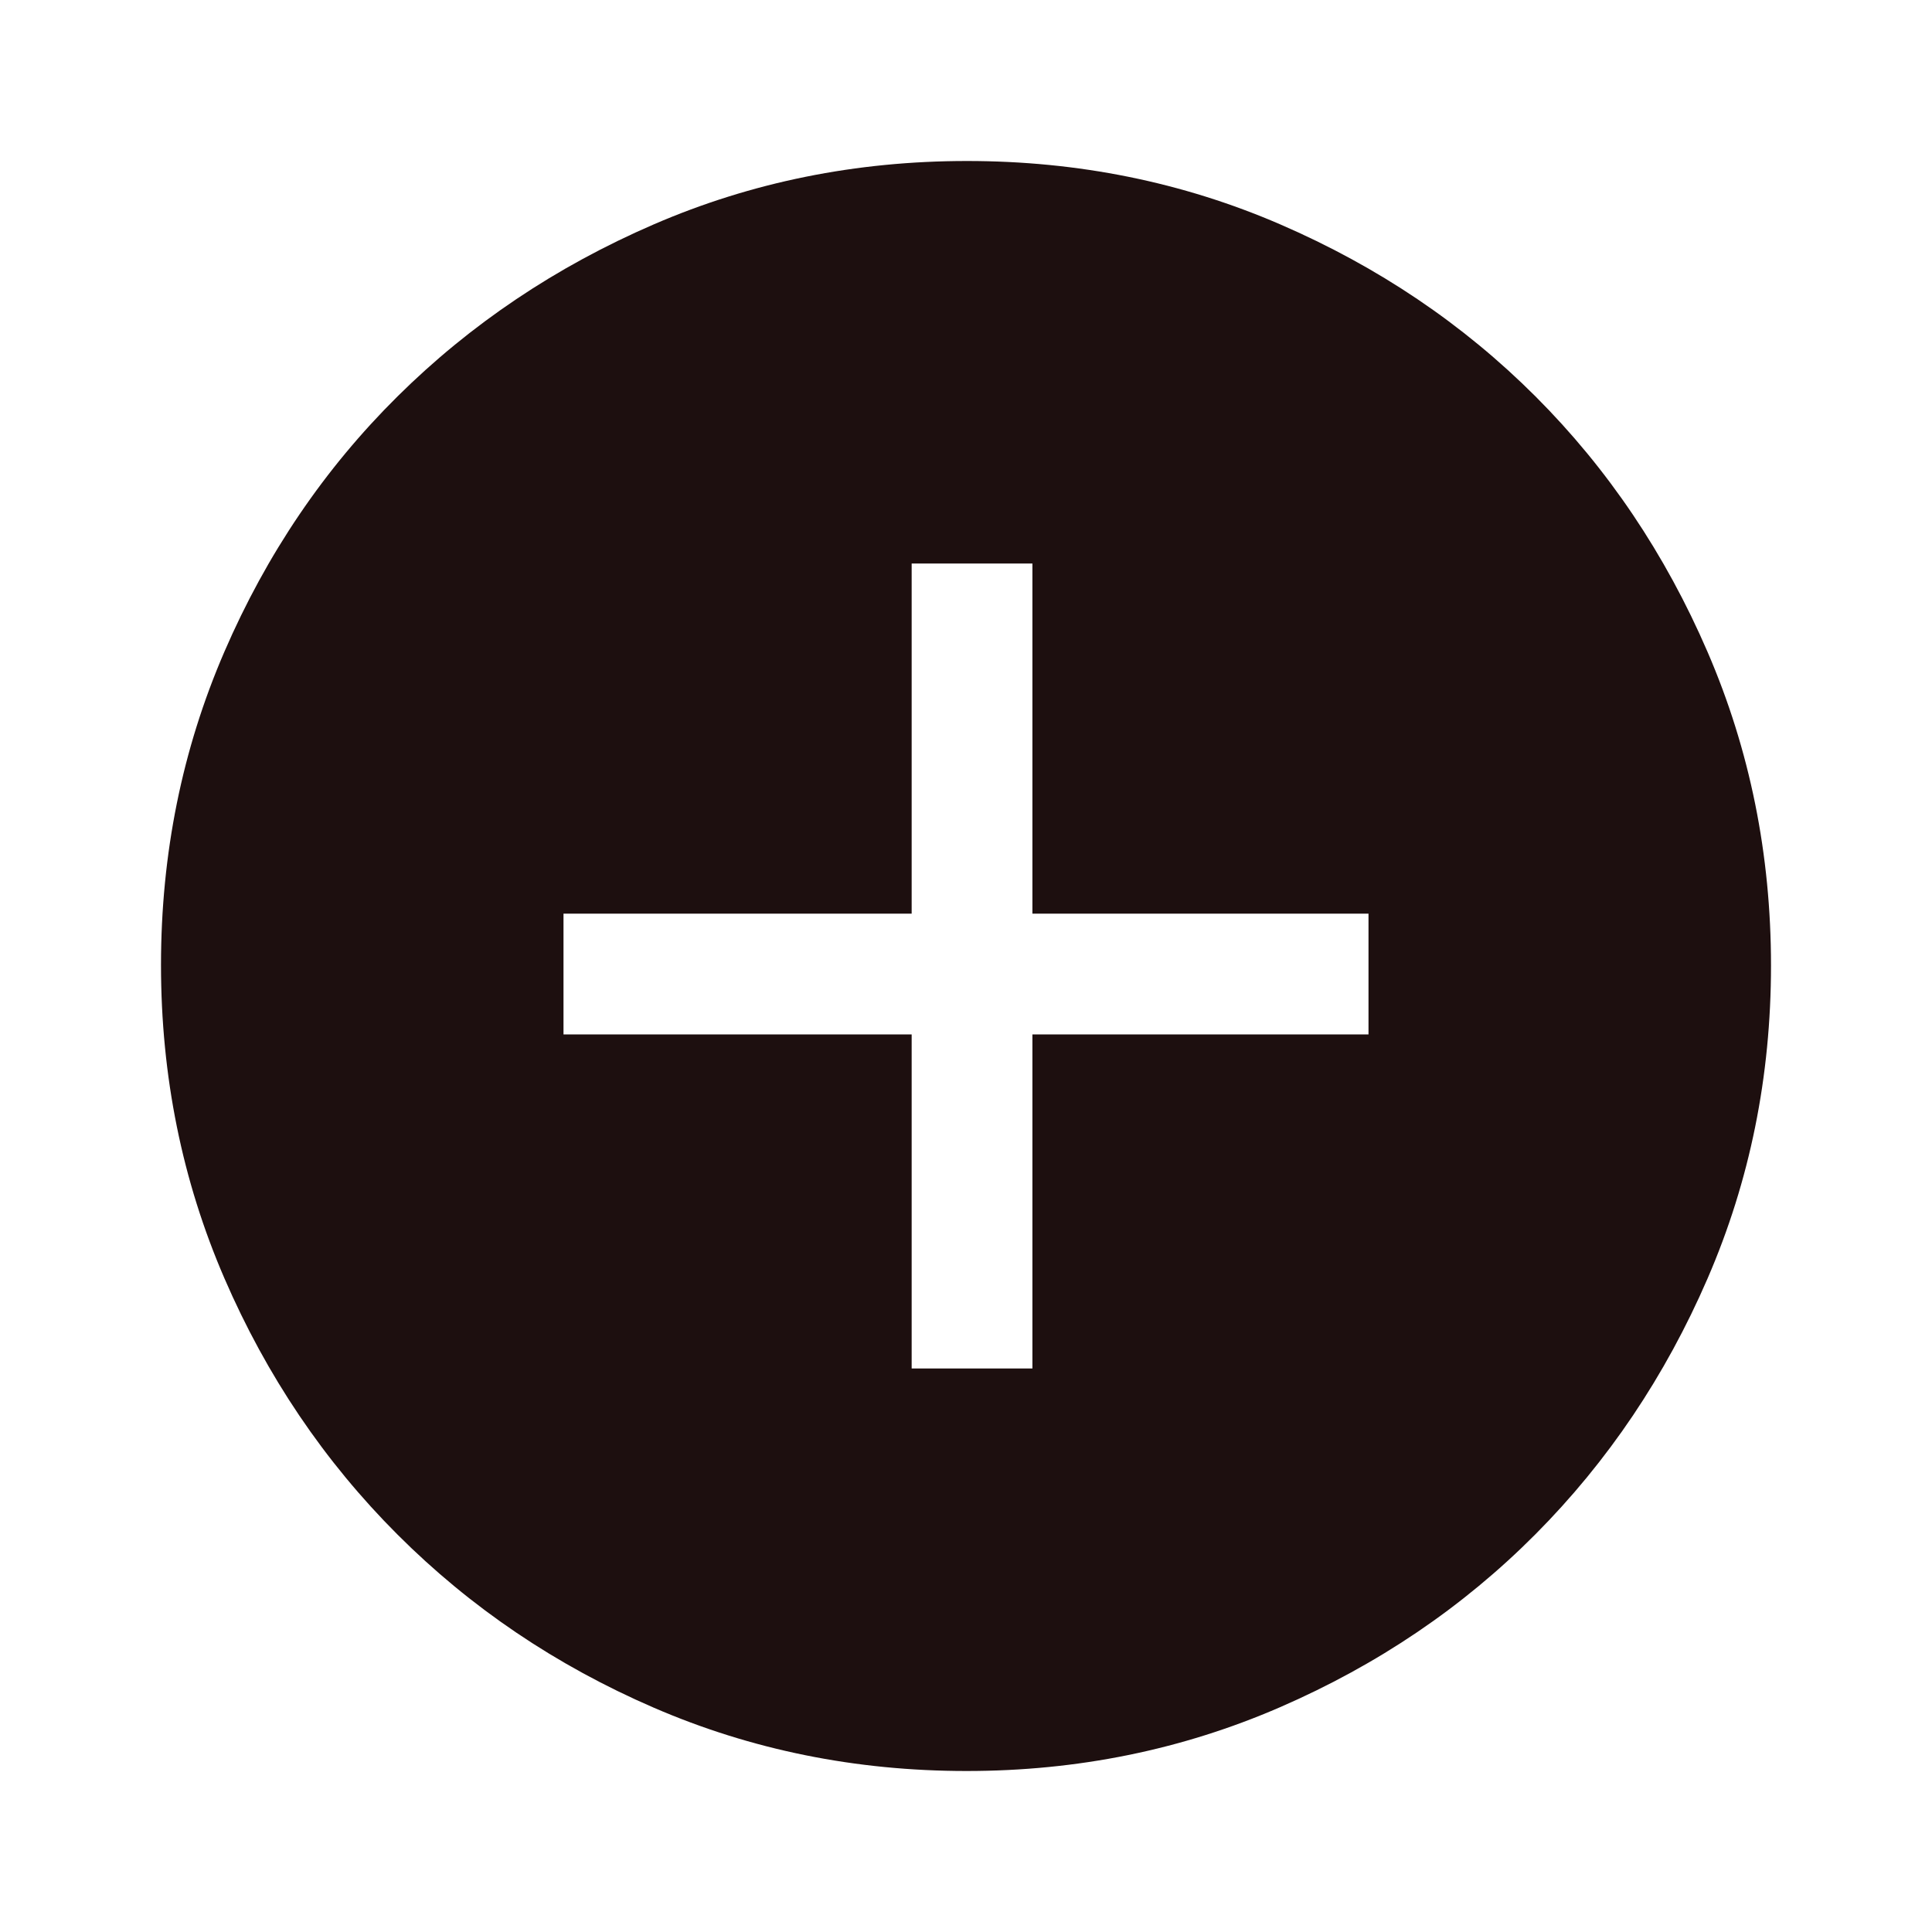
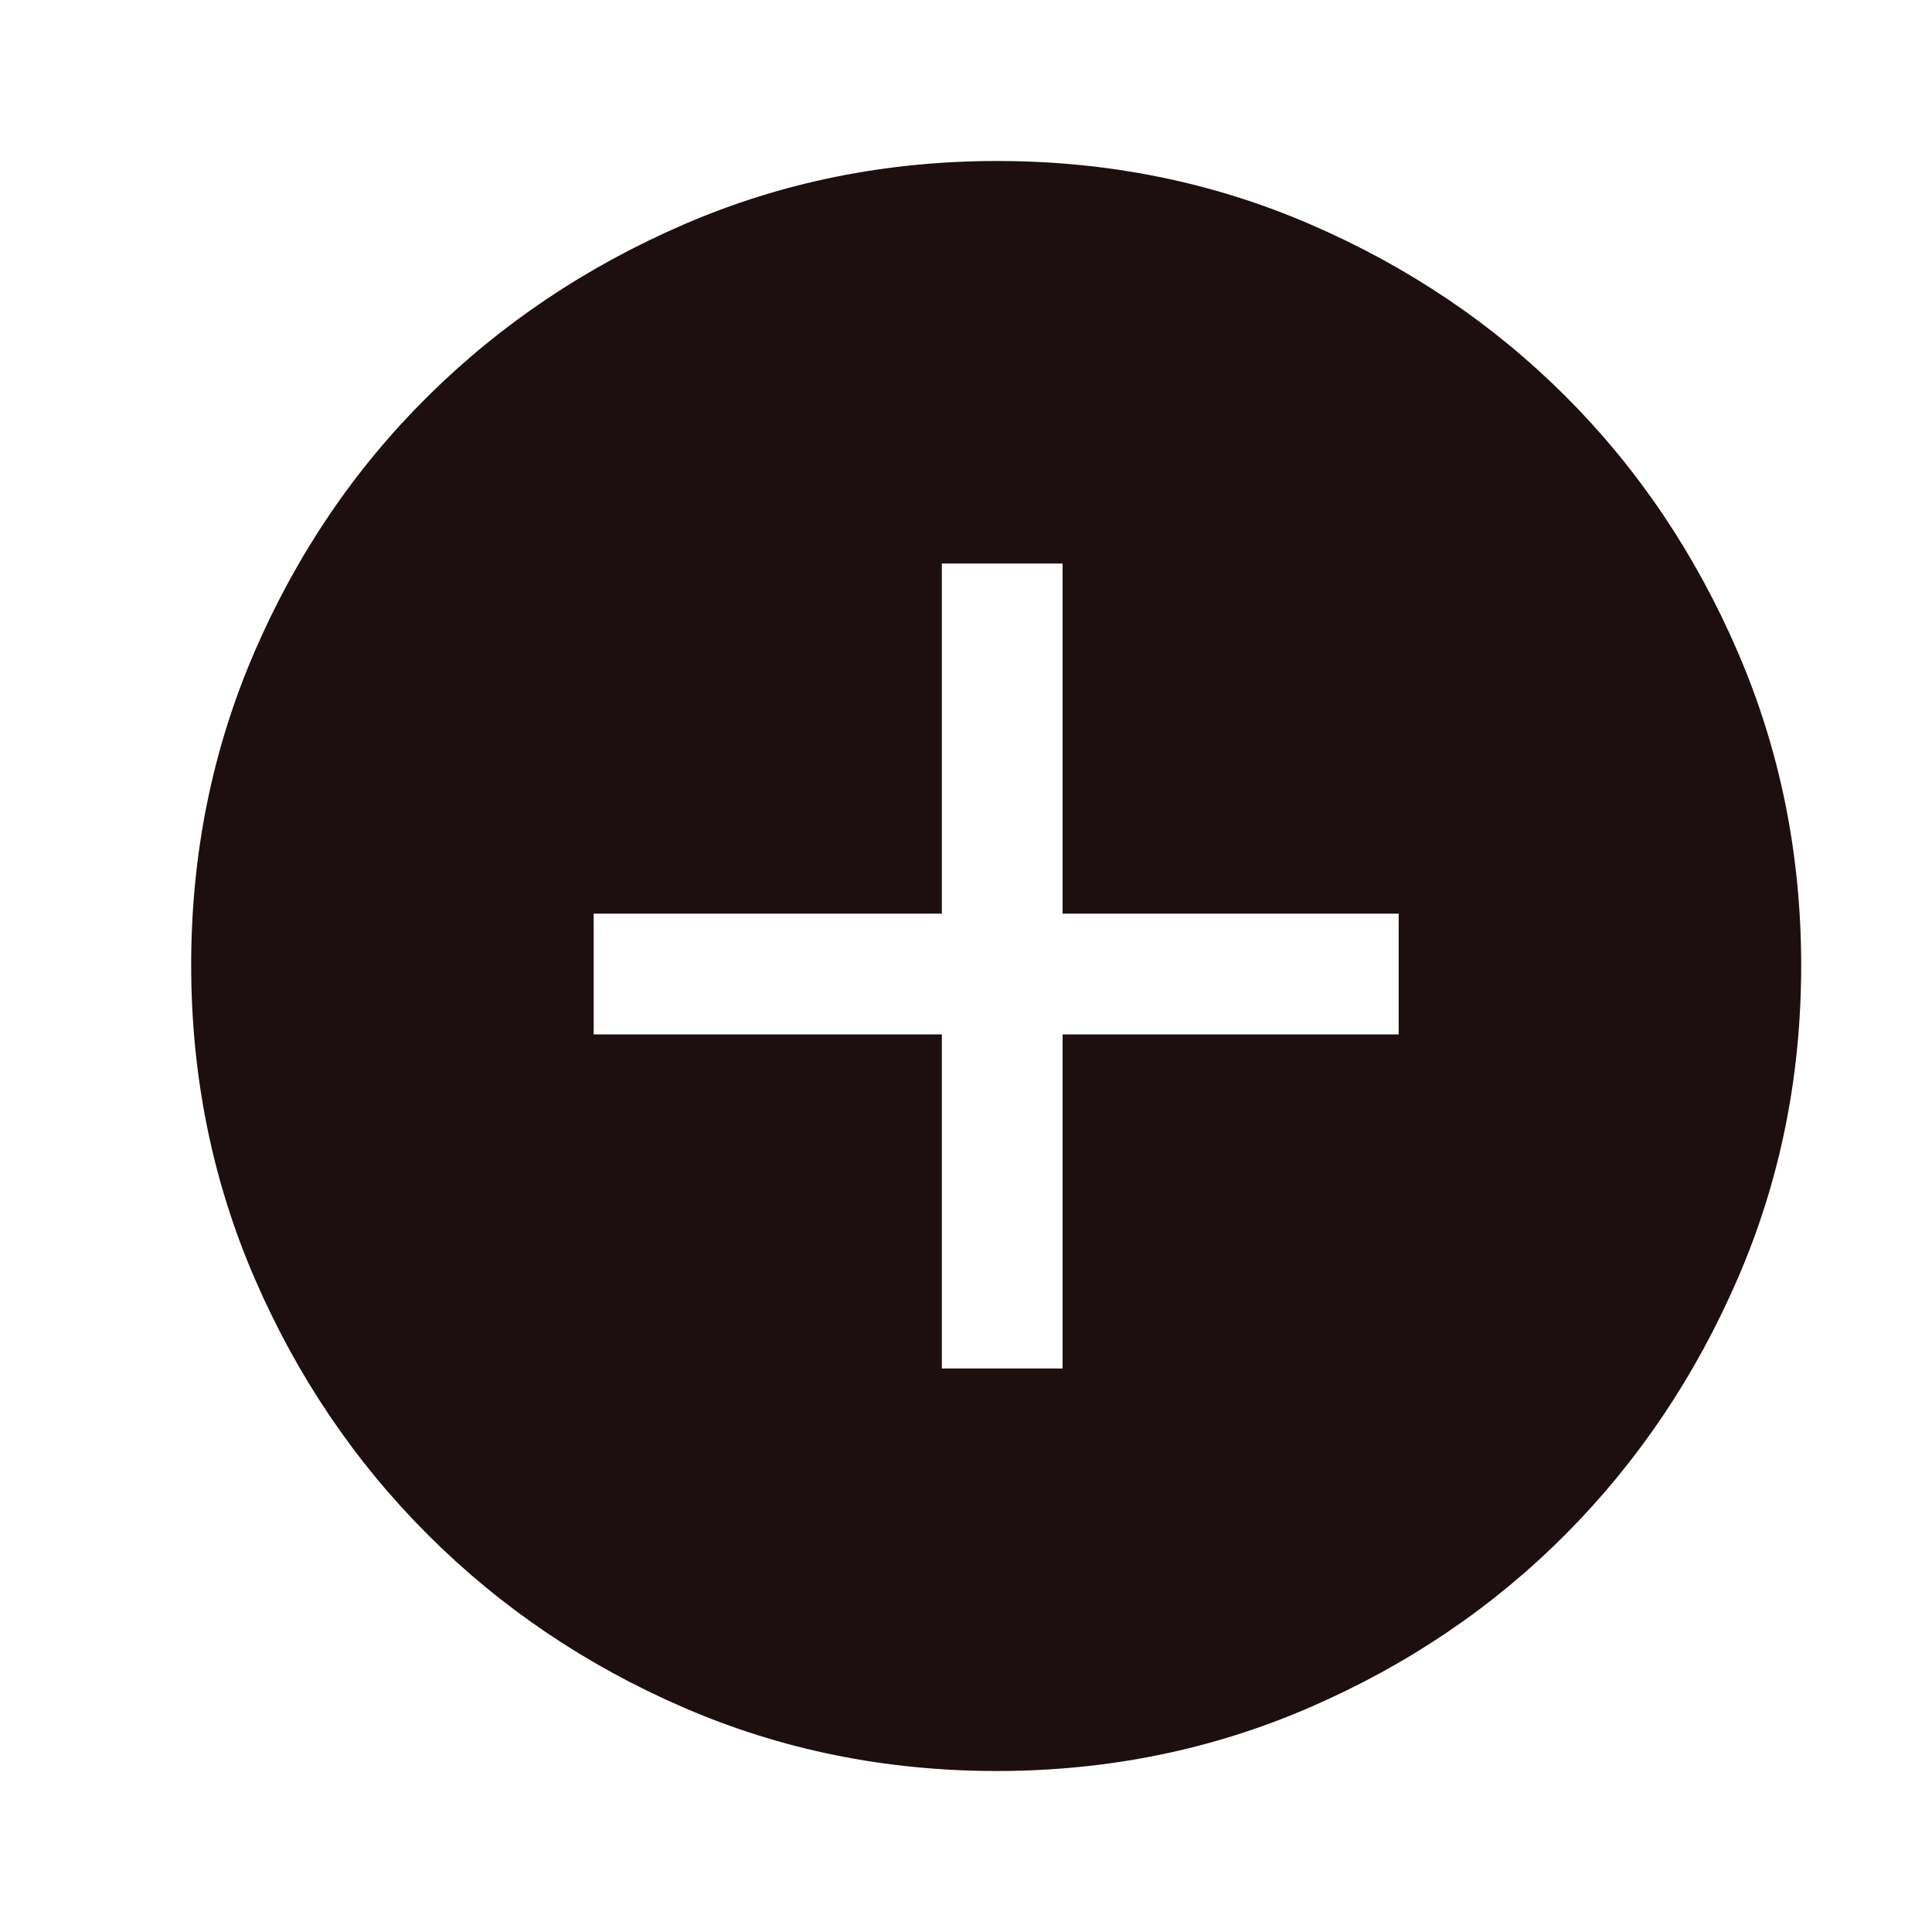
- <svg xmlns="http://www.w3.org/2000/svg" height="20px" viewBox="0 -960 960 960" width="20px" fill="#1d0f0f">
+ <svg xmlns="http://www.w3.org/2000/svg" height="20px" viewBox="0 -960 930 960" width="20px" fill="#1d0f0f">
  <path d="M453-280h60v-166h167v-60H513v-174h-60v174H280v60h173v166Zm27.27 200q-82.74 0-155.5-31.5Q252-143 197.5-197.5t-86-127.34Q80-397.68 80-480.5t31.5-155.66Q143-709 197.5-763t127.34-85.5Q397.68-880 480.5-880t155.66 31.5Q709-817 763-763t85.5 127Q880-563 880-480.27q0 82.74-31.5 155.5Q817-252 763-197.68q-54 54.31-127 86Q563-80 480.27-80Z" />
</svg>
